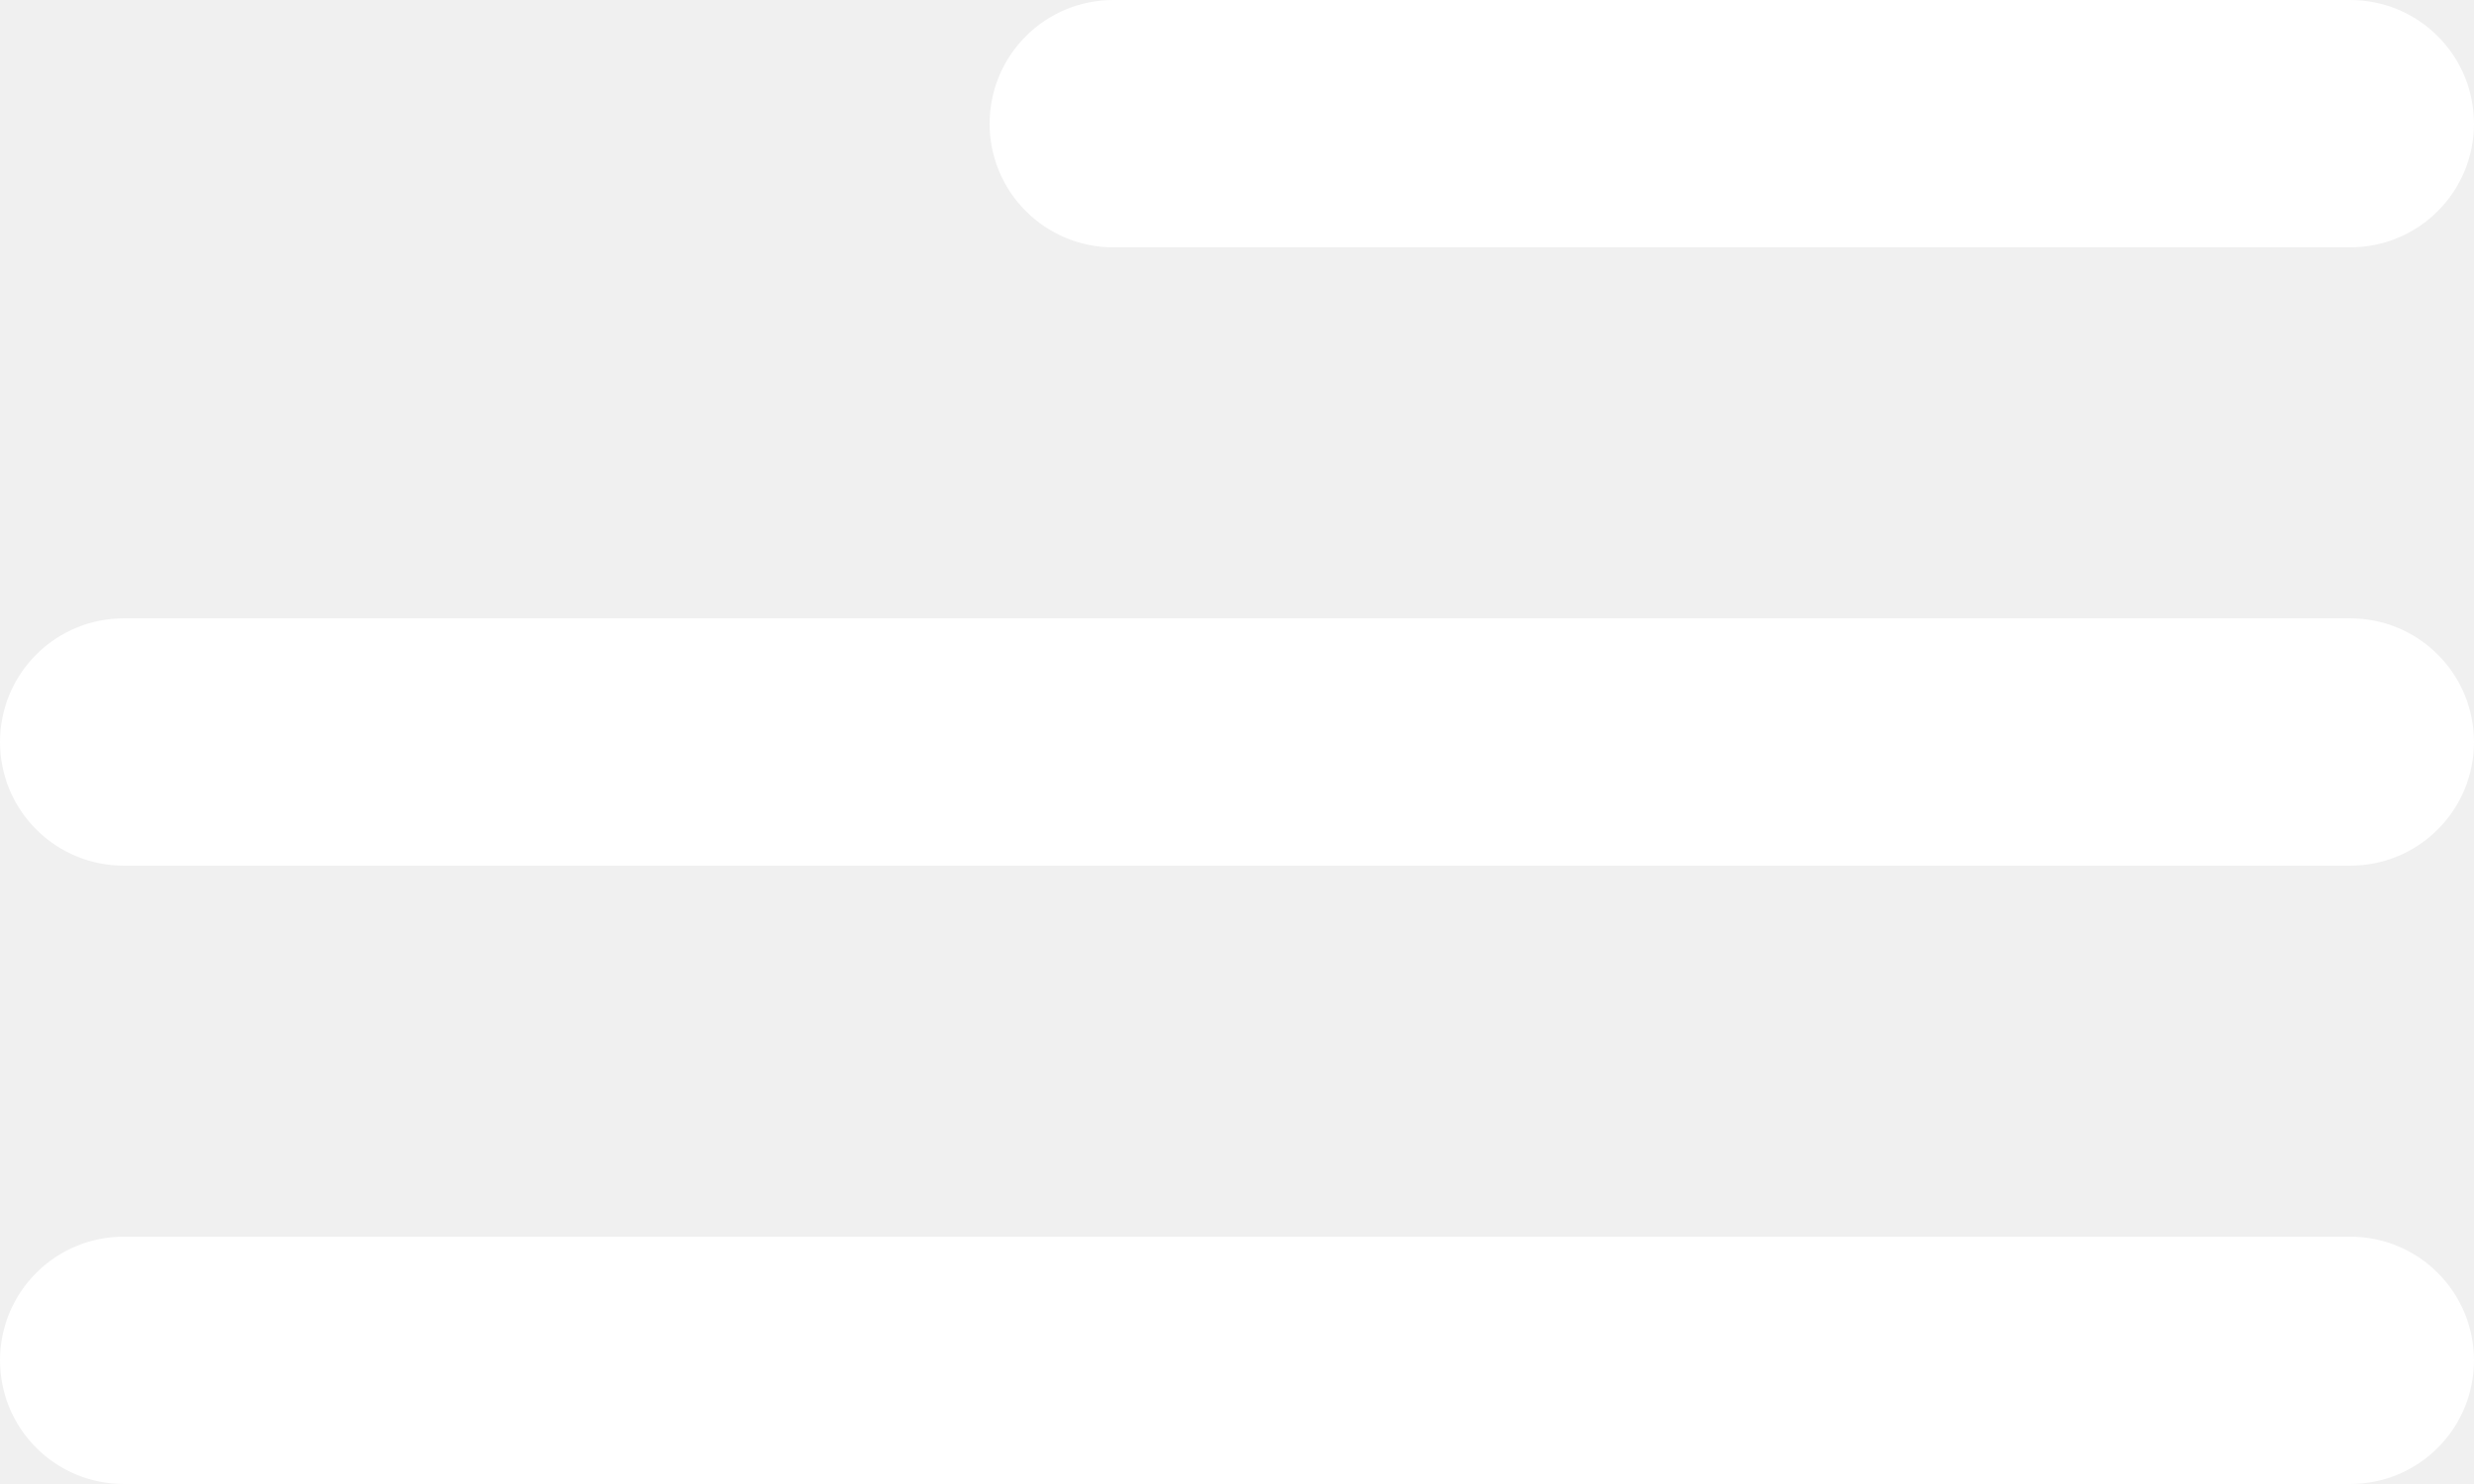
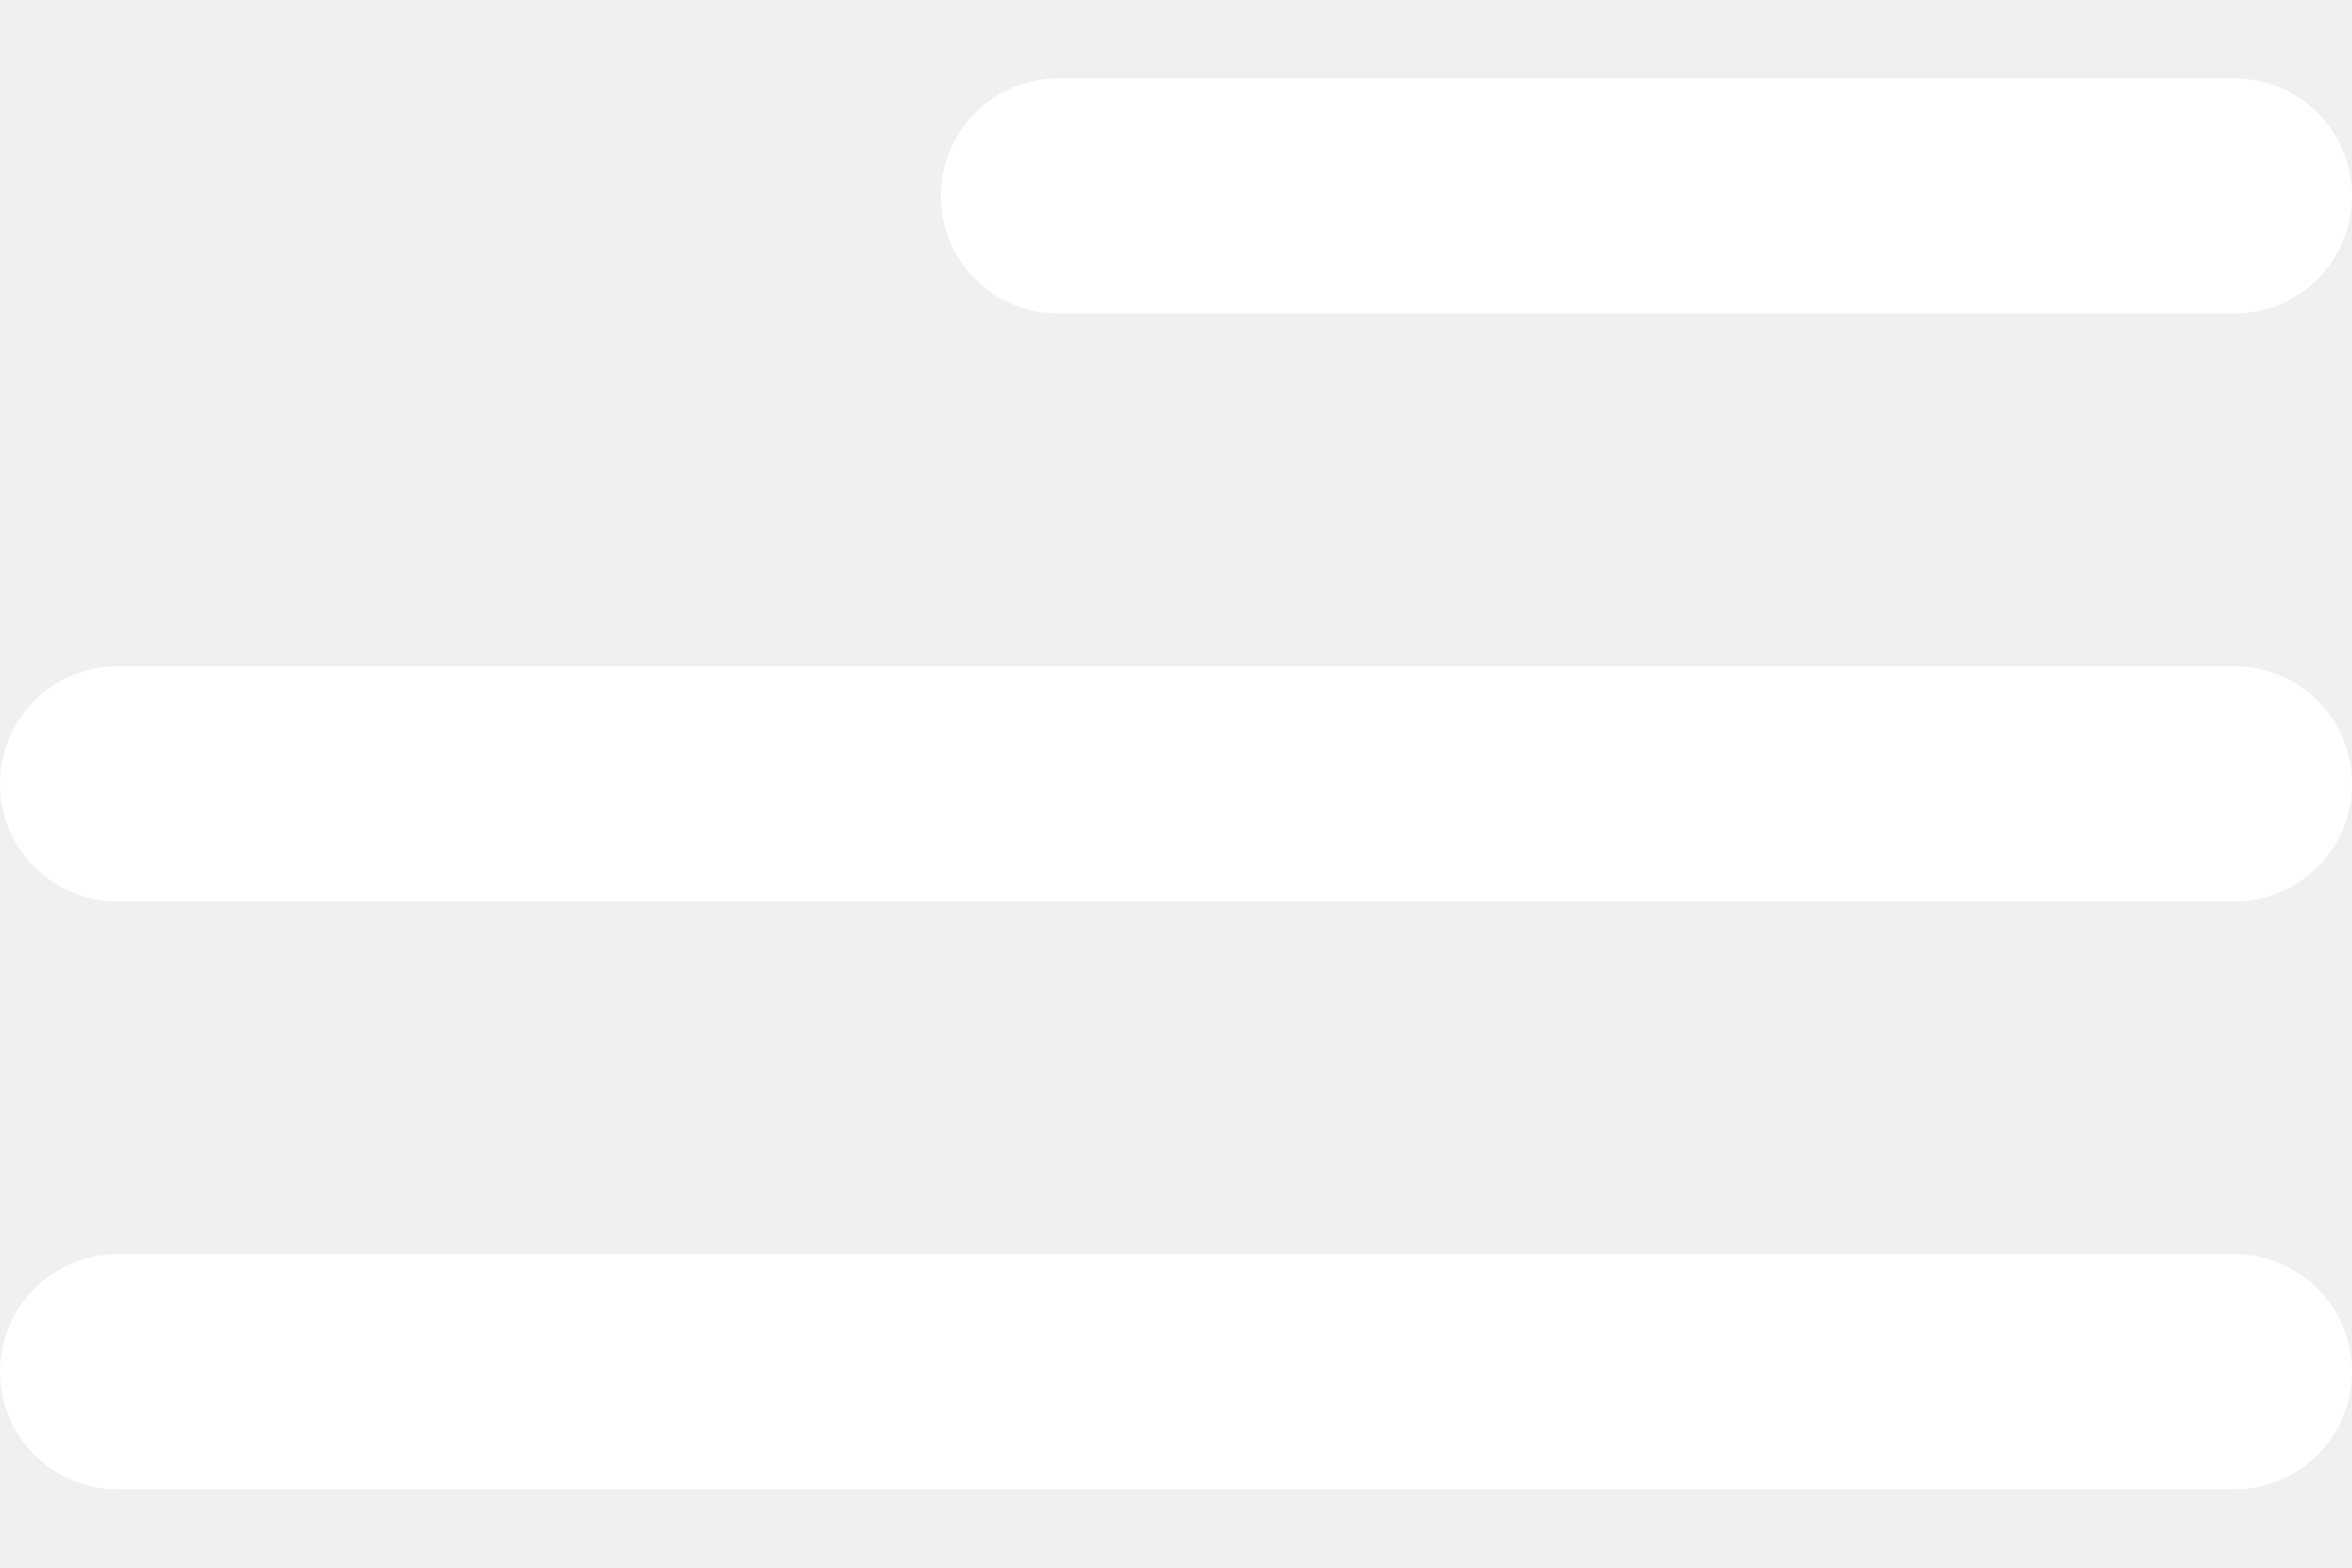
- <svg xmlns="http://www.w3.org/2000/svg" width="20" height="12" viewBox="0 0 20 12" fill="#FFF">
+ <svg xmlns="http://www.w3.org/2000/svg" width="18" height="12" viewBox="0 0 20 12" fill="#e5e7eb">
  <path d="M9 2L19 2C19.265 2 19.52 1.895 19.707 1.707C19.895 1.52 20 1.265 20 1C20 0.735 19.895 0.48 19.707 0.293C19.52 0.105 19.265 0 19 0L9 0C8.735 0 8.48 0.105 8.293 0.293C8.105 0.48 8 0.735 8 1C8 1.265 8.105 1.52 8.293 1.707C8.48 1.895 8.735 2 9 2ZM19 10L1 10C0.735 10 0.48 10.105 0.293 10.293C0.105 10.48 0 10.735 0 11C0 11.265 0.105 11.52 0.293 11.707C0.48 11.895 0.735 12 1 12L19 12C19.265 12 19.52 11.895 19.707 11.707C19.895 11.52 20 11.265 20 11C20 10.735 19.895 10.48 19.707 10.293C19.52 10.105 19.265 10 19 10V10ZM1 7L19 7C19.265 7 19.52 6.895 19.707 6.707C19.895 6.52 20 6.265 20 6C20 5.735 19.895 5.48 19.707 5.293C19.52 5.105 19.265 5 19 5L1 5C0.735 5 0.48 5.105 0.293 5.293C0.105 5.48 0 5.735 0 6C0 6.265 0.105 6.52 0.293 6.707C0.48 6.895 0.735 7 1 7Z" fill="#FFFFFF" />
</svg>
